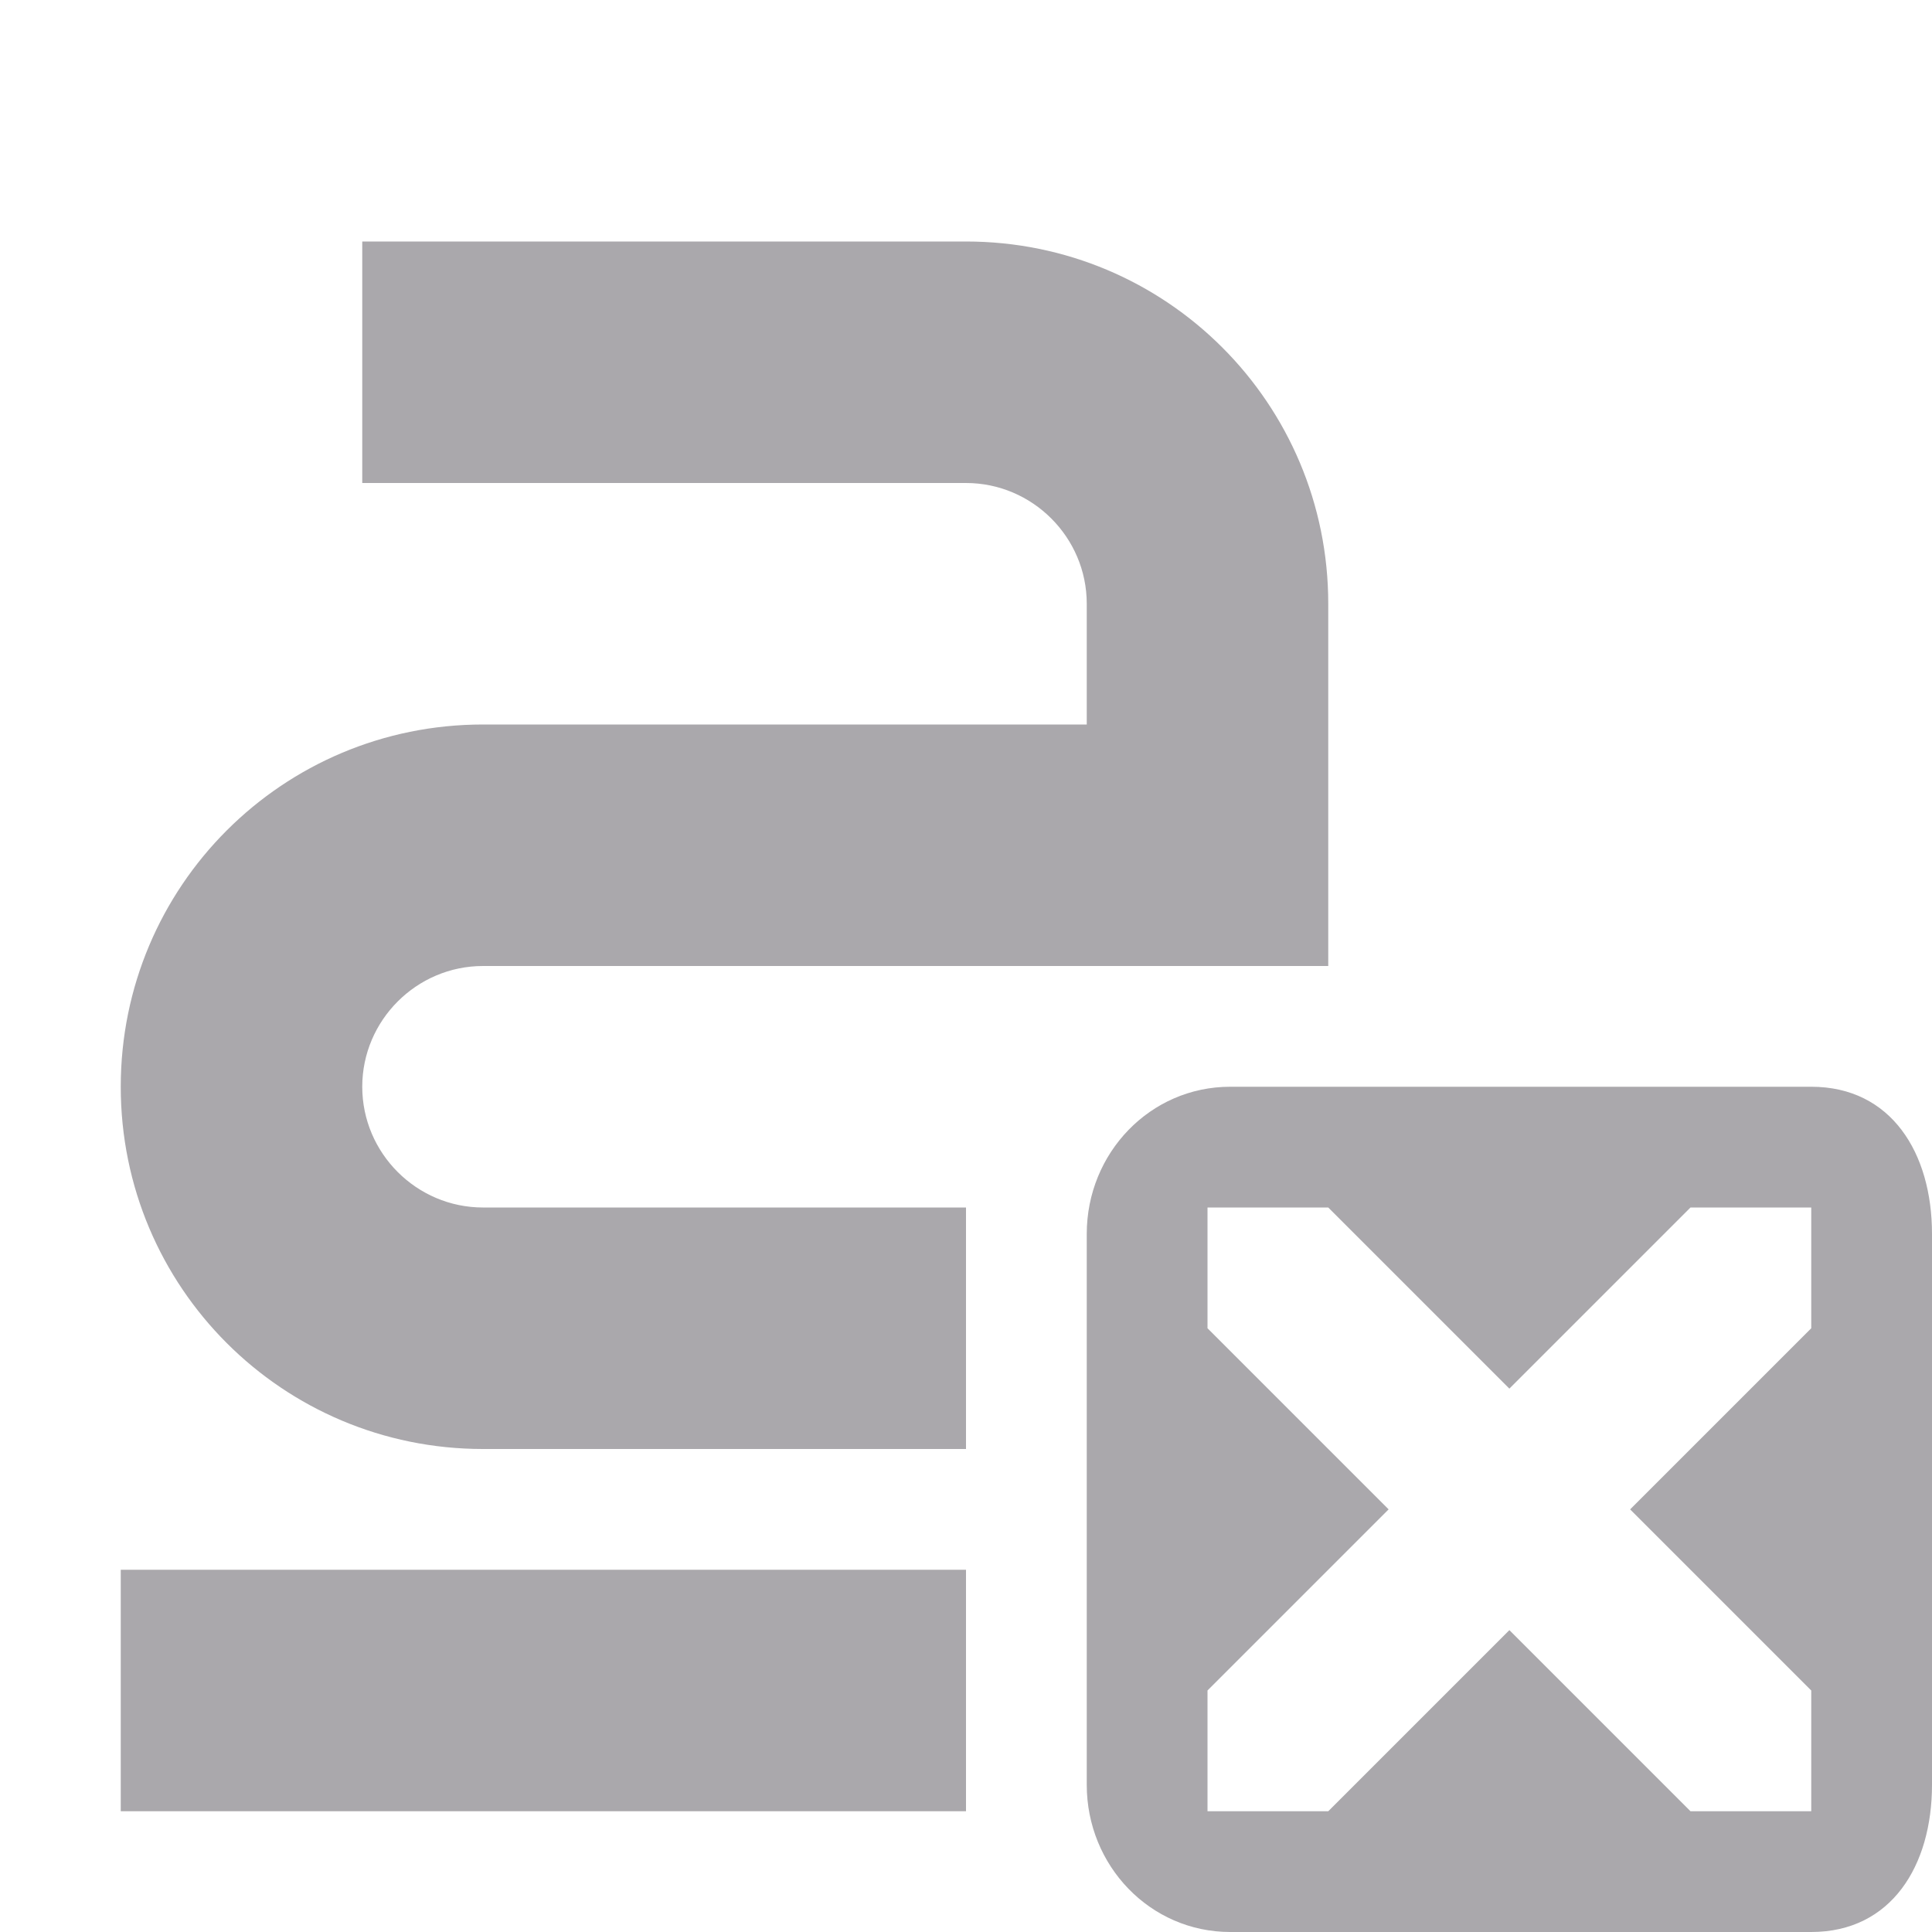
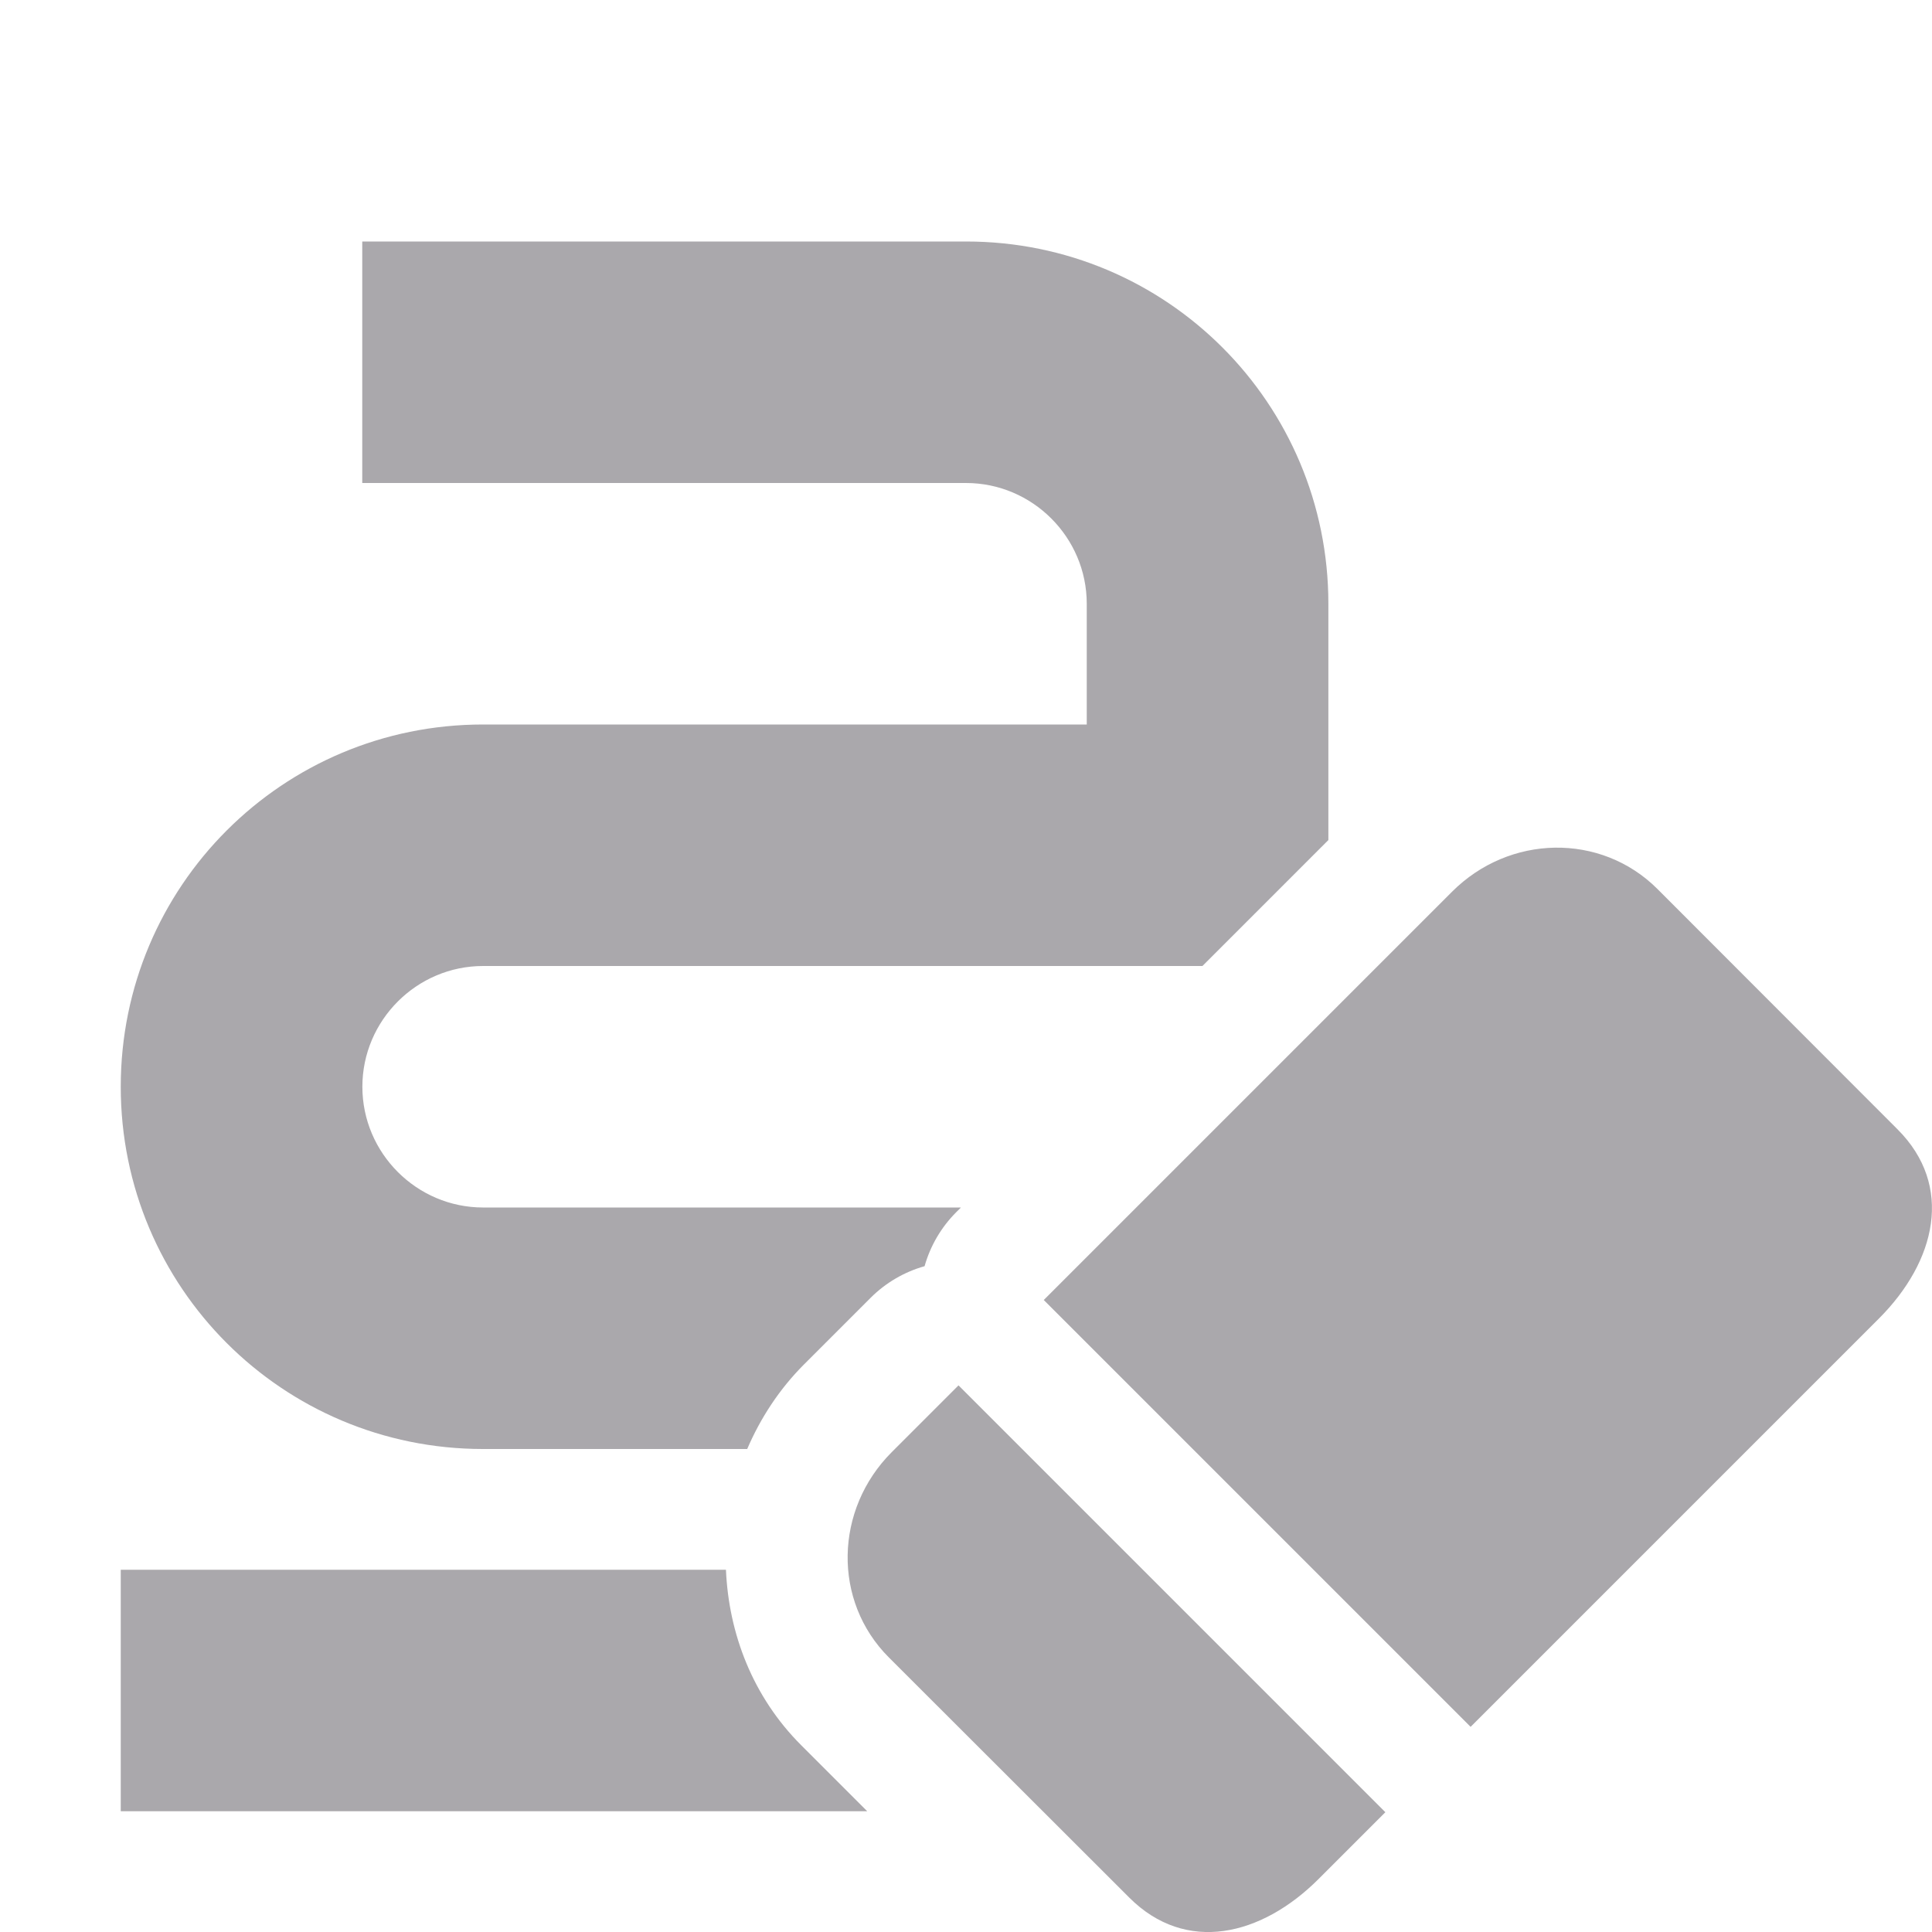
<svg xmlns="http://www.w3.org/2000/svg" viewBox="0 0 16 16">
-   <path d="m3 2v2h5c.55 0 1 .45 1 1v1h-5c-1.66 0-3 1.34-3 3s1.34 3 3 3h4v-2h-4c-.55 0-1-.45-1-1s.45-1 1-1h7v-3c0-1.66-1.34-3-3-3zm7.188 7c-.663 0-1.188.549-1.188 1.219v4.562c0 .67.525 1.219 1.188 1.219h4.812c.663 0 1-.549 1-1.219v-4.562c0-.67-.337-1.219-1-1.219zm-.188 1h1l1.5 1.5 1.5-1.5h1v1l-1.5 1.5 1.5 1.5v1h-1l-1.5-1.5-1.5 1.5h-1v-1l1.5-1.5-1.5-1.5zm-9 3v2h7v-2z" fill="#aaa8ac" />
+   <path d="m3 2v2h5c.55 0 1 .45 1 1v1h-5c-1.66 0-3 1.34-3 3s1.34 3 3 3h2.188c.11-.256.266-.496.471-.701l.553-.553a1.027 1.027 0 0 1 .445-.26 1.027 1.027 0 0 1 .262-.447l.039-.039h-3.957c-.55 0-1-.45-1-1s.45-1 1-1h5.957l1.043-1.043v-1.957c0-1.66-1.34-3-3-3zm9.877 5.02c-.308.005-.615.128-.852.365l-3.381 3.381 3.535 3.535 3.381-3.381c.474-.474.623-1.1.154-1.568l-1.988-1.99c-.234-.234-.542-.347-.85-.342zm-4.939 4.453-.553.553c-.474.474-.492 1.233-.023 1.701l1.99 1.988c.469.469 1.095.319 1.568-.154l.553-.553zm-6.938 1.527v2h6.182l-.547-.547c-.402-.402-.6-.924-.623-1.453z" fill="#aaa8ac" />
</svg>
